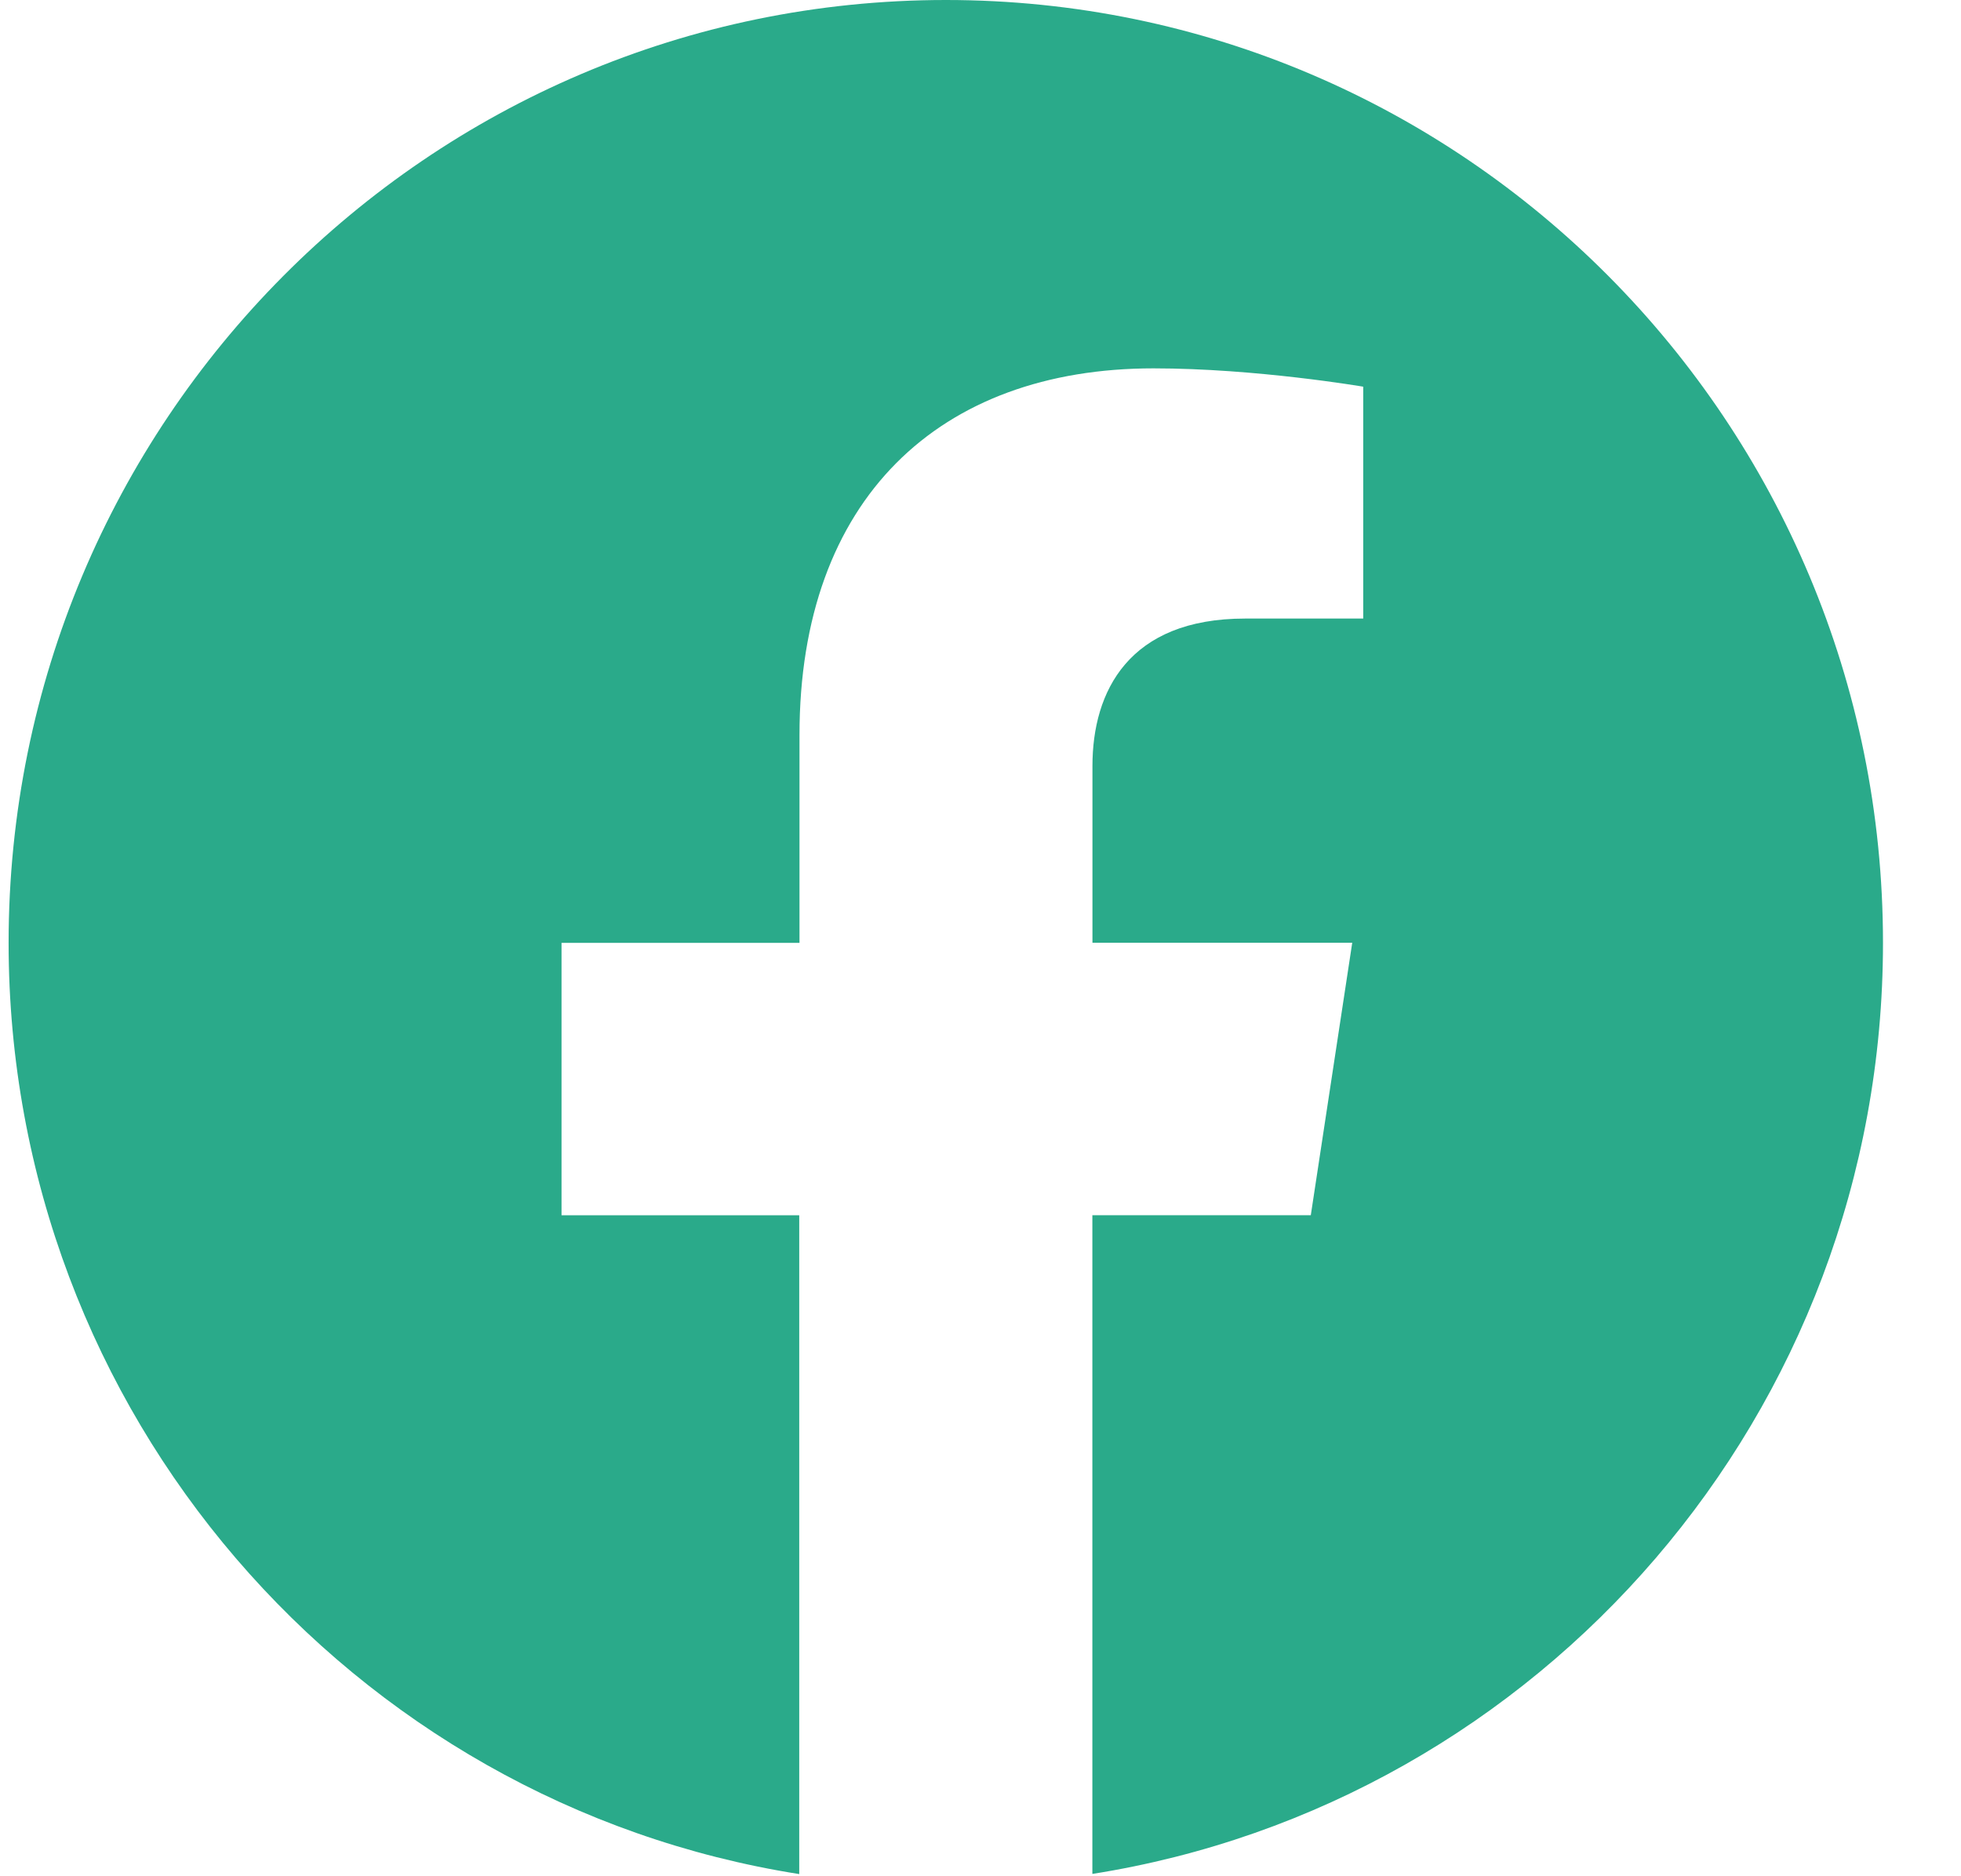
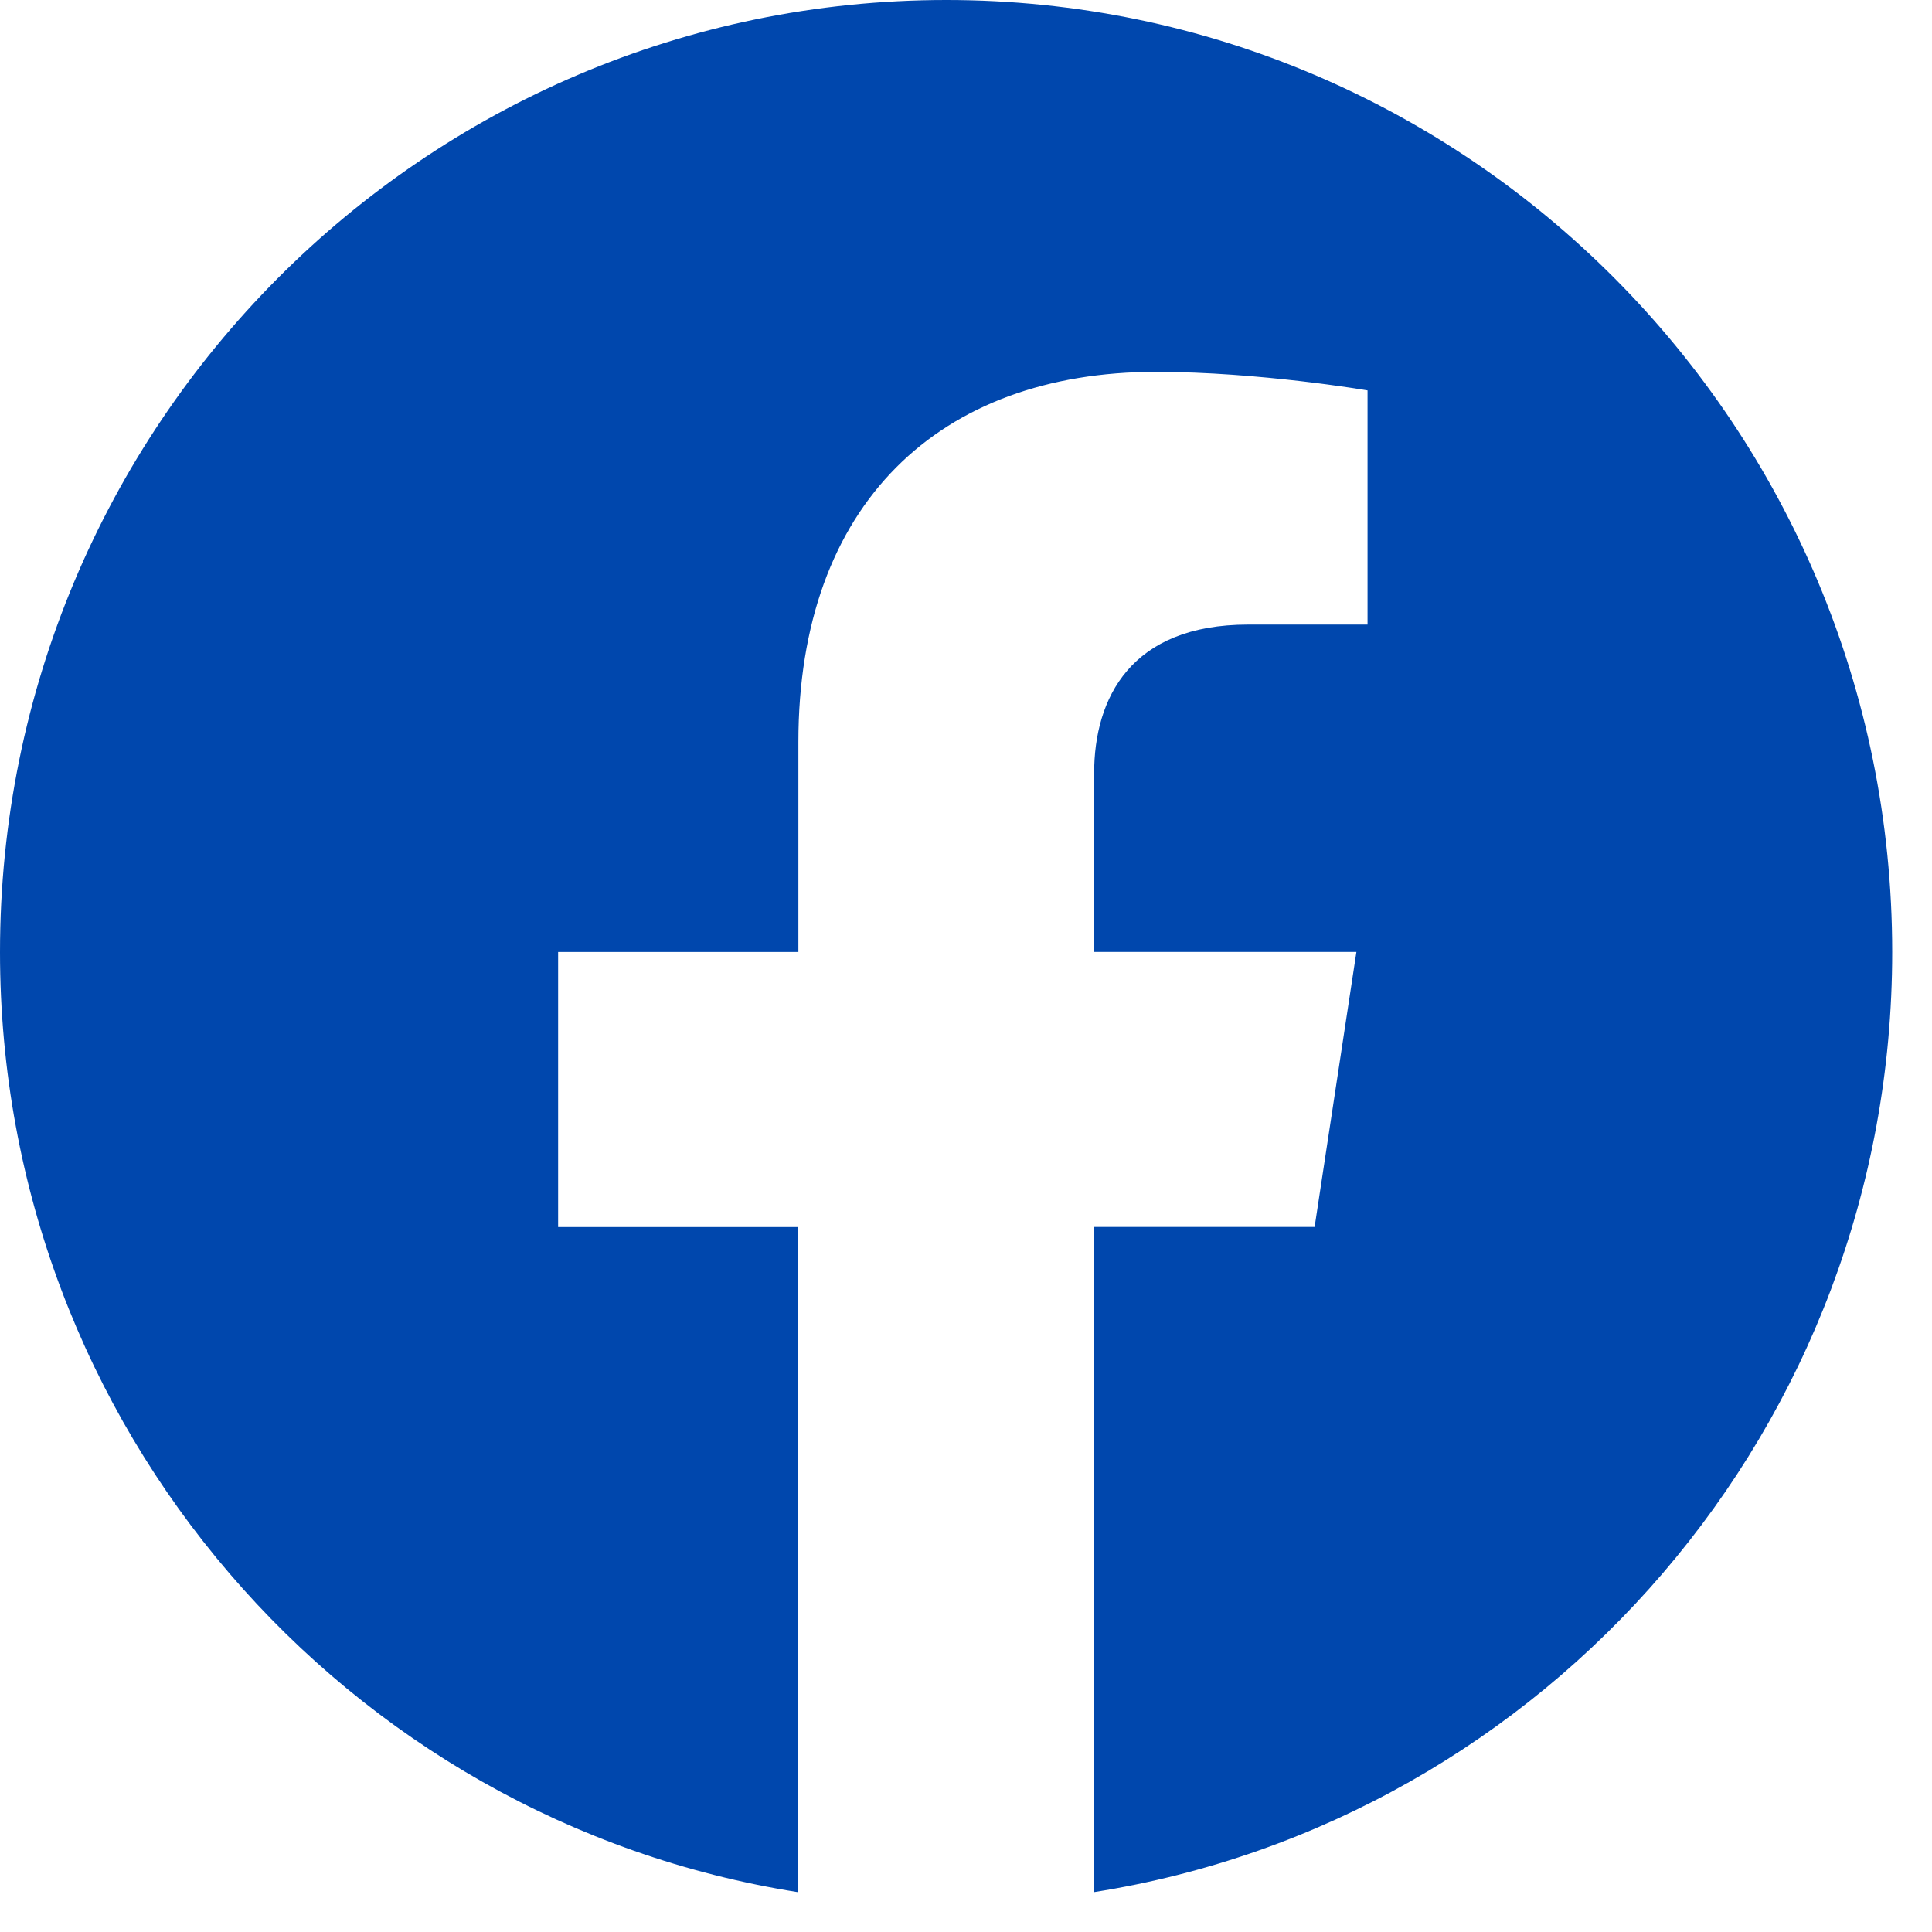
- <svg xmlns="http://www.w3.org/2000/svg" width="23" height="22" viewBox="0 0 23 22" fill="none">
-   <path d="M22.085 11.059C22.085 4.951 17.164 0 11.094 0C5.022 0.001 0.101 4.951 0.101 11.06C0.101 16.579 4.121 21.154 9.374 21.984V14.256H6.586V11.06H9.377V8.622C9.377 5.851 11.019 4.321 13.529 4.321C14.732 4.321 15.989 4.536 15.989 4.536V7.256H14.603C13.239 7.256 12.813 8.11 12.813 8.985V11.059H15.86L15.374 14.255H12.812V21.982C18.065 21.152 22.085 16.578 22.085 11.059Z" fill="#2AAA8A" />
+ <svg xmlns="http://www.w3.org/2000/svg" width="25" height="25" viewBox="0 0 25 25" fill="none">
+   <path d="M24.485 12.318C24.485 5.515 19.004 0 12.244 0C5.481 0.002 0 5.515 0 12.319C0 18.466 4.477 23.561 10.328 24.485V15.878H7.222V12.319H10.331V9.603C10.331 6.517 12.16 4.812 14.956 4.812C16.296 4.812 17.696 5.052 17.696 5.052V8.082H16.152C14.633 8.082 14.158 9.032 14.158 10.007V12.318H17.552L17.011 15.877H14.157V24.484C20.008 23.559 24.485 18.464 24.485 12.318Z" fill="#0047AD" />
</svg>
